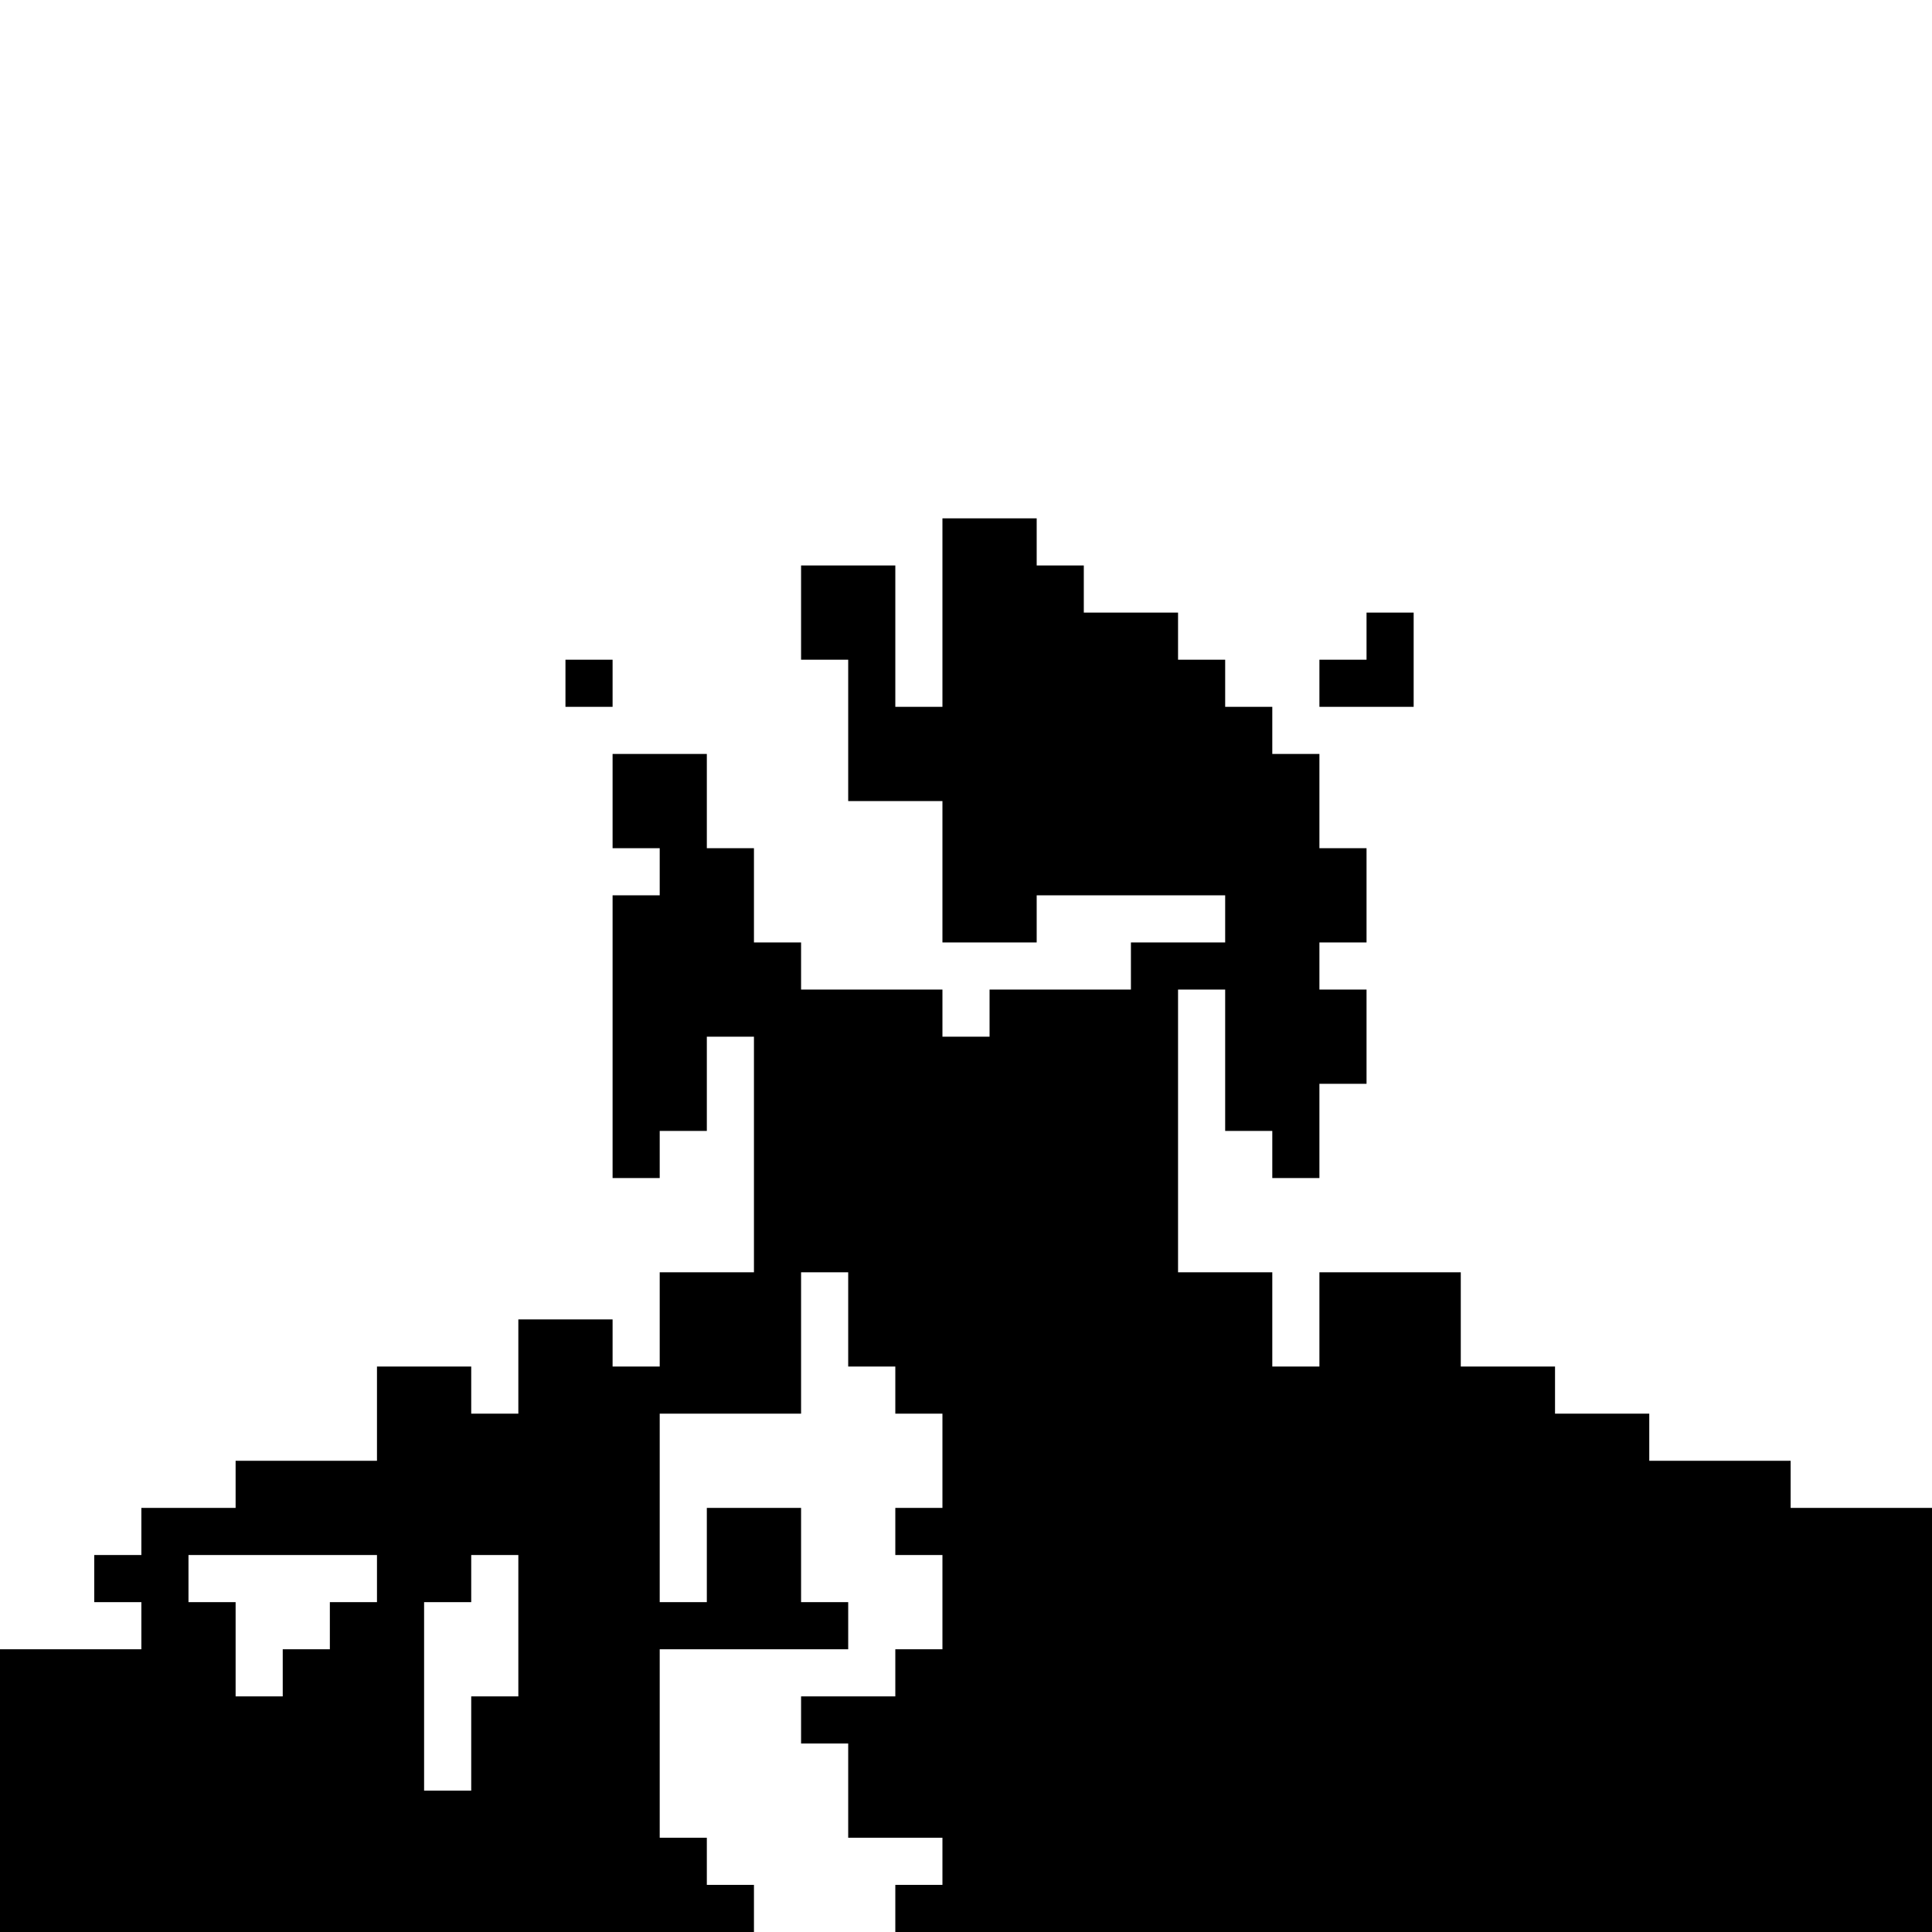
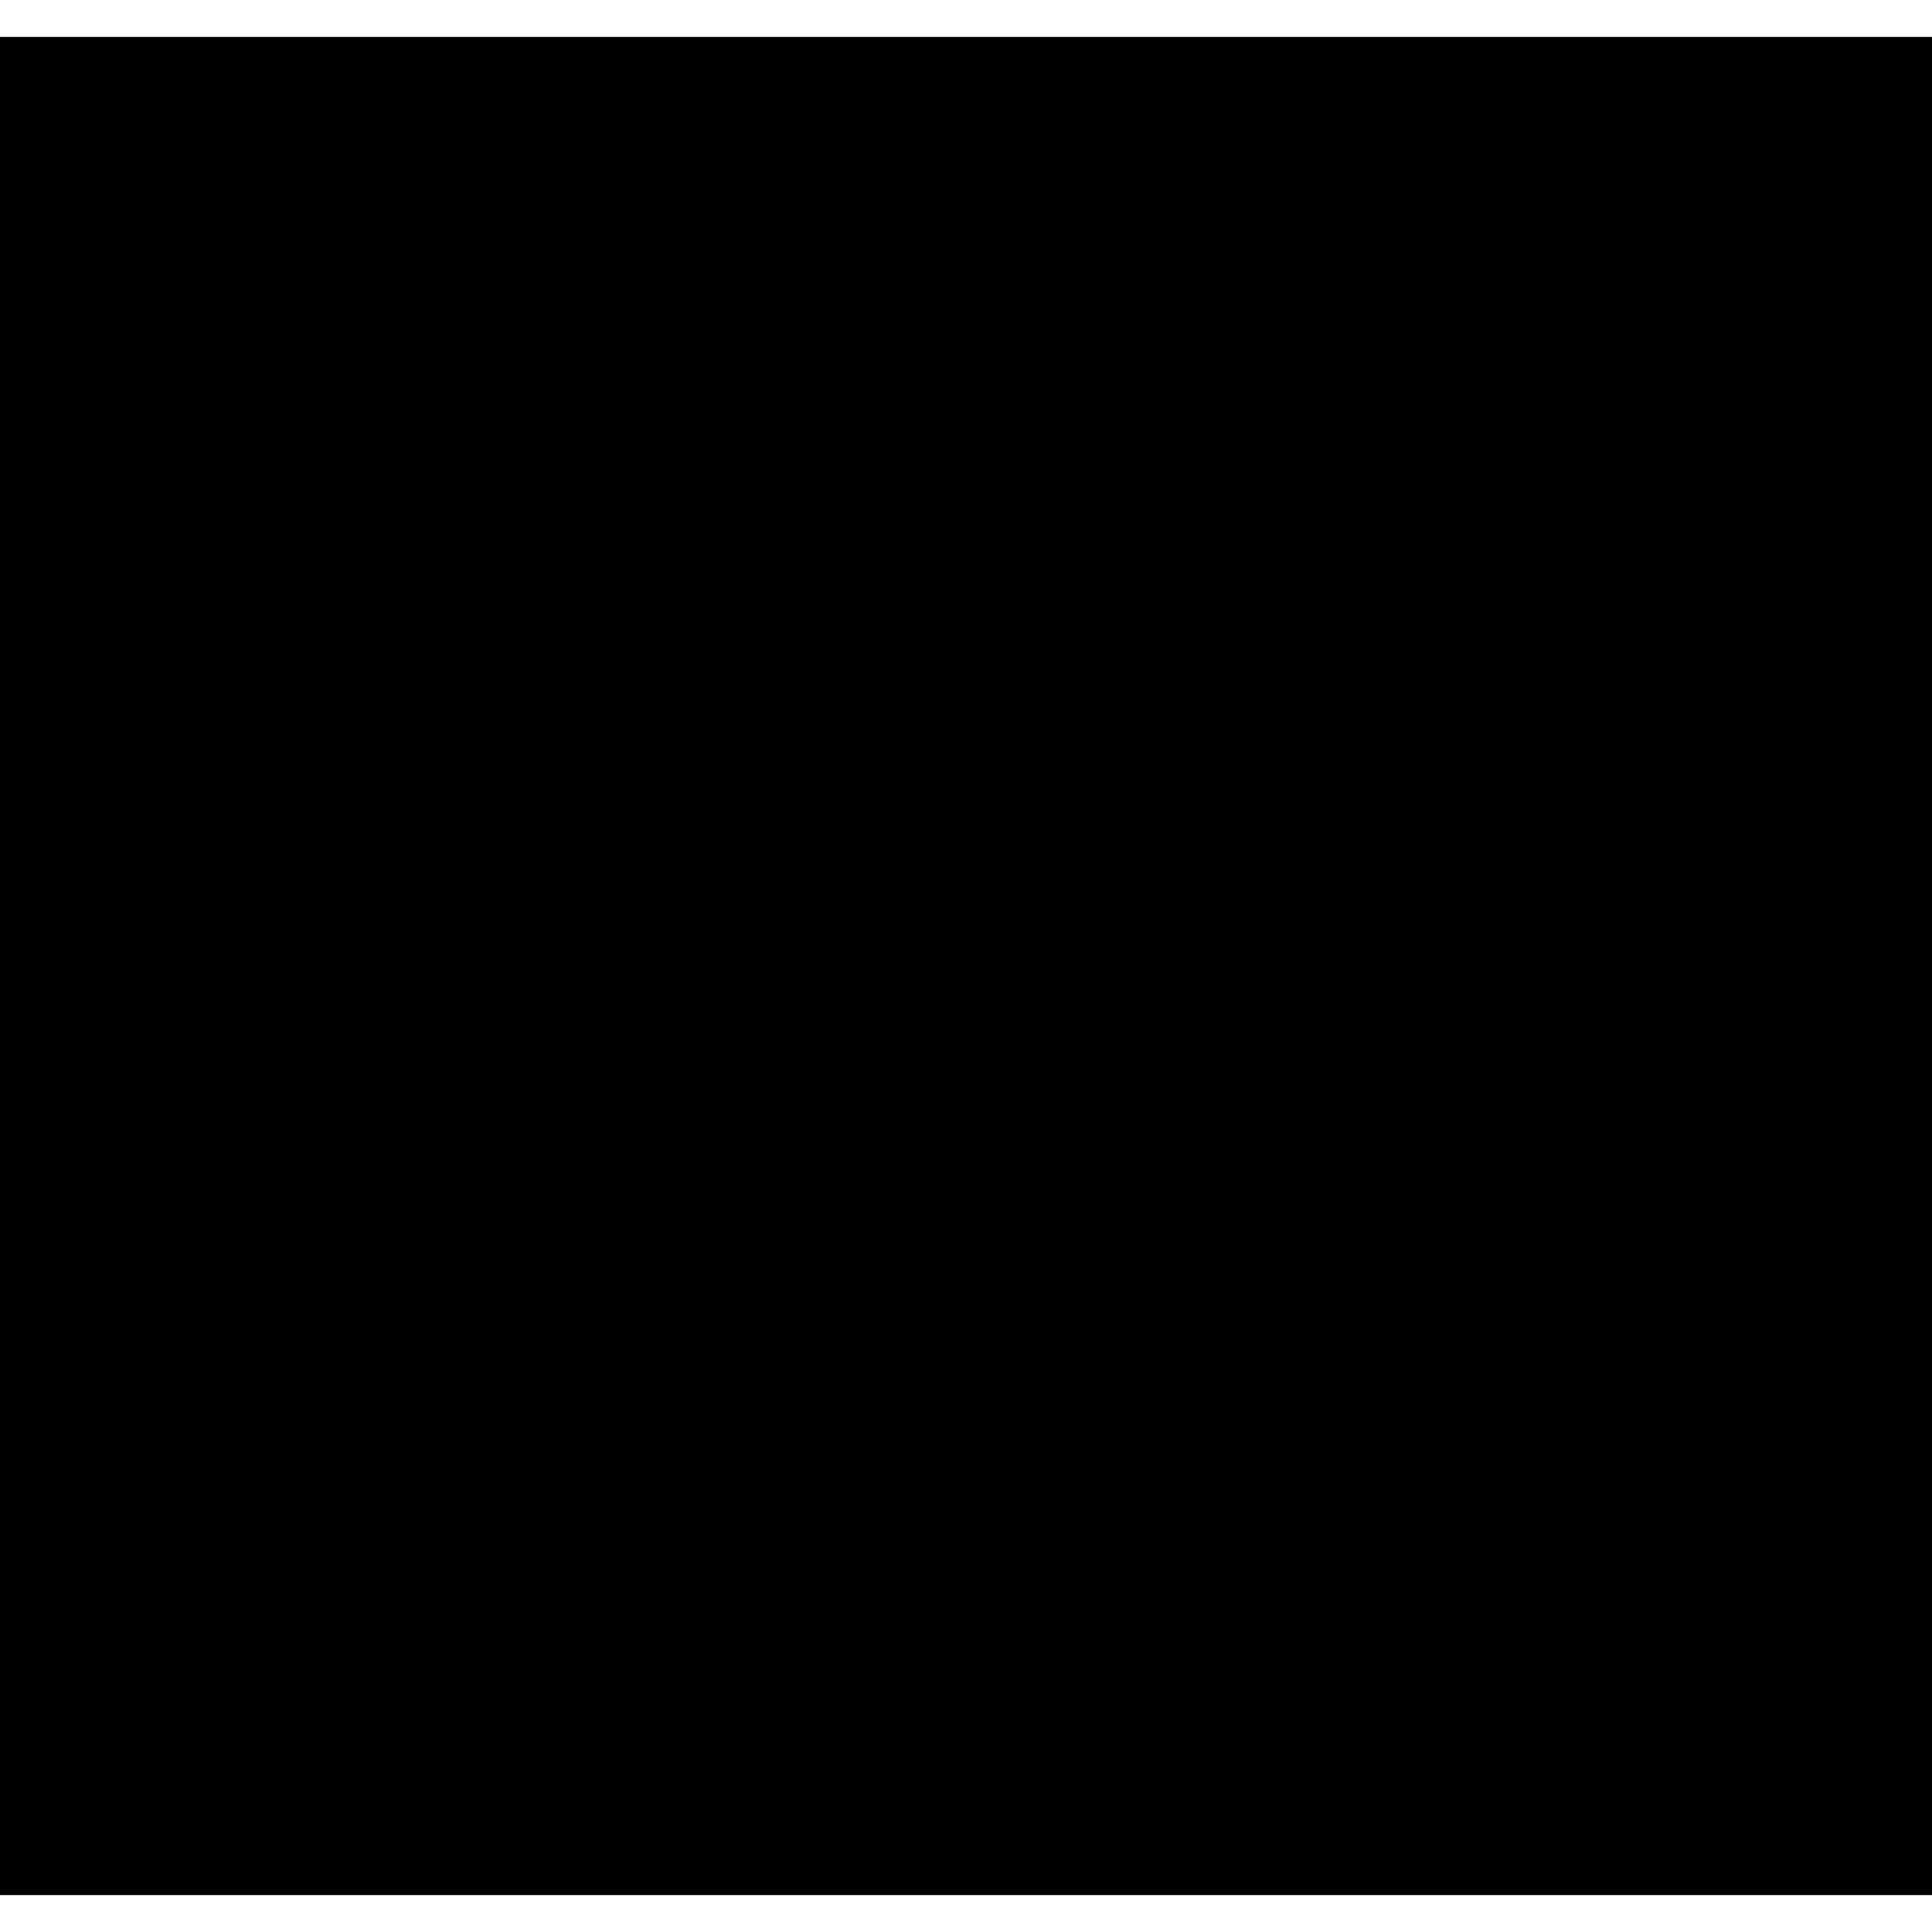
- <svg xmlns="http://www.w3.org/2000/svg" height="492pt" preserveAspectRatio="xMidYMid meet" viewBox="0 0 492 492" width="492pt">
-   <g transform="matrix(.1 0 0 -.1 0 492)">
-     <path d="m2400 3360v-240h-60-60v180 180h-120-120v-120-120h60 60v-180-180h120 120v-180-180h120 120v60 60h240 240v-60-60h-120-120v-60-60h-180-180v-60-60h-60-60v60 60h-180-180v60 60h-60-60v120 120h-60-60v120 120h-120-120v-120-120h60 60v-60-60h-60-60v-360-360h60 60v60 60h60 60v120 120h60 60v-300-300h-120-120v-120-120h-60-60v60 60h-120-120v-120-120h-60-60v60 60h-120-120v-120-120h-180-180v-60-60h-120-120v-60-60h-60-60v-60-60h60 60v-60-60h-180-180v-360-360h960 960v60 60h-60-60v60 60h-60-60v240 240h240 240v60 60h-60-60v120 120h-120-120v-120-120h-60-60v240 240h180 180v180 180h60 60v-120-120h60 60v-60-60h60 60v-120-120h-60-60v-60-60h60 60v-120-120h-60-60v-60-60h-120-120v-60-60h60 60v-120-120h120 120v-60-60h-60-60v-60-60h1320 1320v540 540h-180-180v60 60h-180-180v60 60h-120-120v60 60h-120-120v120 120h-180-180v-120-120h-60-60v120 120h-120-120v360 360h60 60v-180-180h60 60v-60-60h60 60v120 120h60 60v120 120h-60-60v60 60h60 60v120 120h-60-60v120 120h-60-60v60 60h-60-60v60 60h-60-60v60 60h-120-120v60 60h-60-60v60 60h-120-120zm-1440-2460v-60h-60-60v-60-60h-60-60v-60-60h-60-60v120 120h-60-60v60 60h240 240zm360-120v-180h-60-60v-120-120h-60-60v240 240h60 60v60 60h60 60z" />
-     <path d="m3480 3300v-60h-60-60v-60-60h120 120v120 120h-60-60z" />
-     <path d="m1440 3180v-60h60 60v60 60h-60-60z" />
+ <svg xmlns="http://www.w3.org/2000/svg" version="1.0" width="314pt" height="314pt" viewBox="0 0 314 314" preserveAspectRatio="xMidYMid meet">
+   <g transform="translate(0,314) scale(0.1,-0.1)" fill="#000000" stroke="none">
+     <path d="M0 1570 l0 -1510 1570 0 1570 0 0 1510 0 1510 -1570 0 -1570 0 0 -1510z" />
  </g>
</svg>
